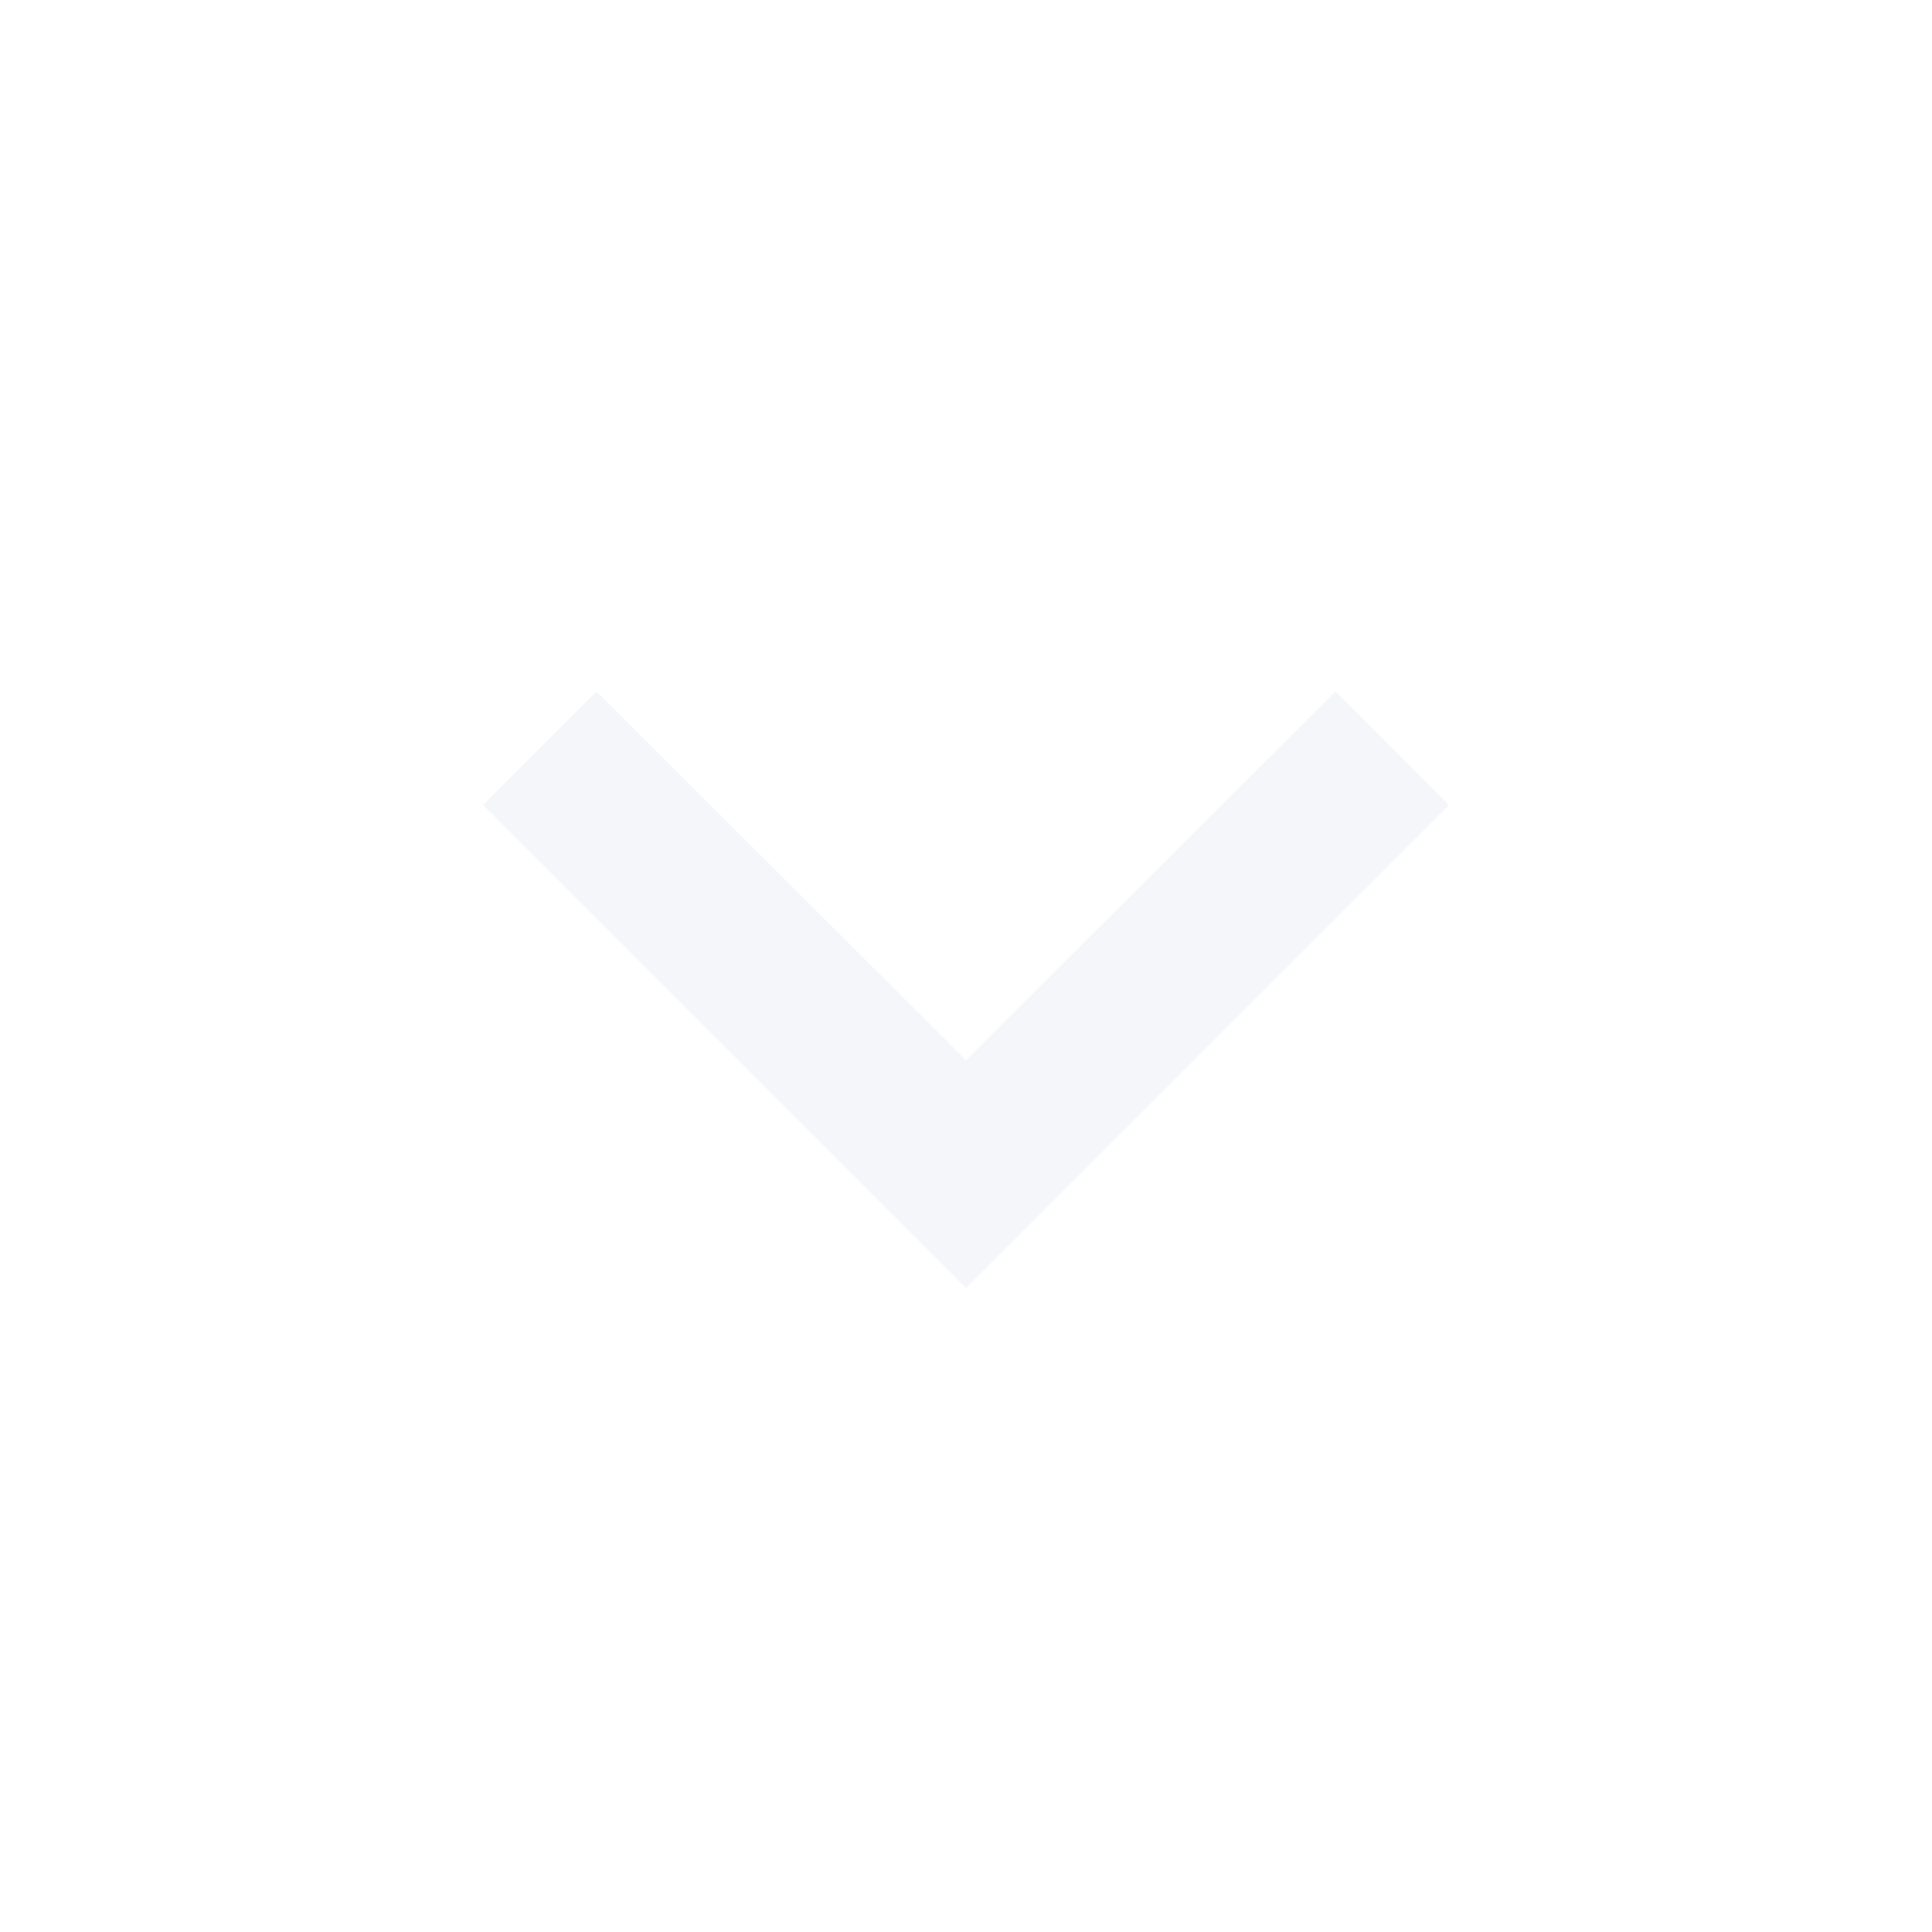
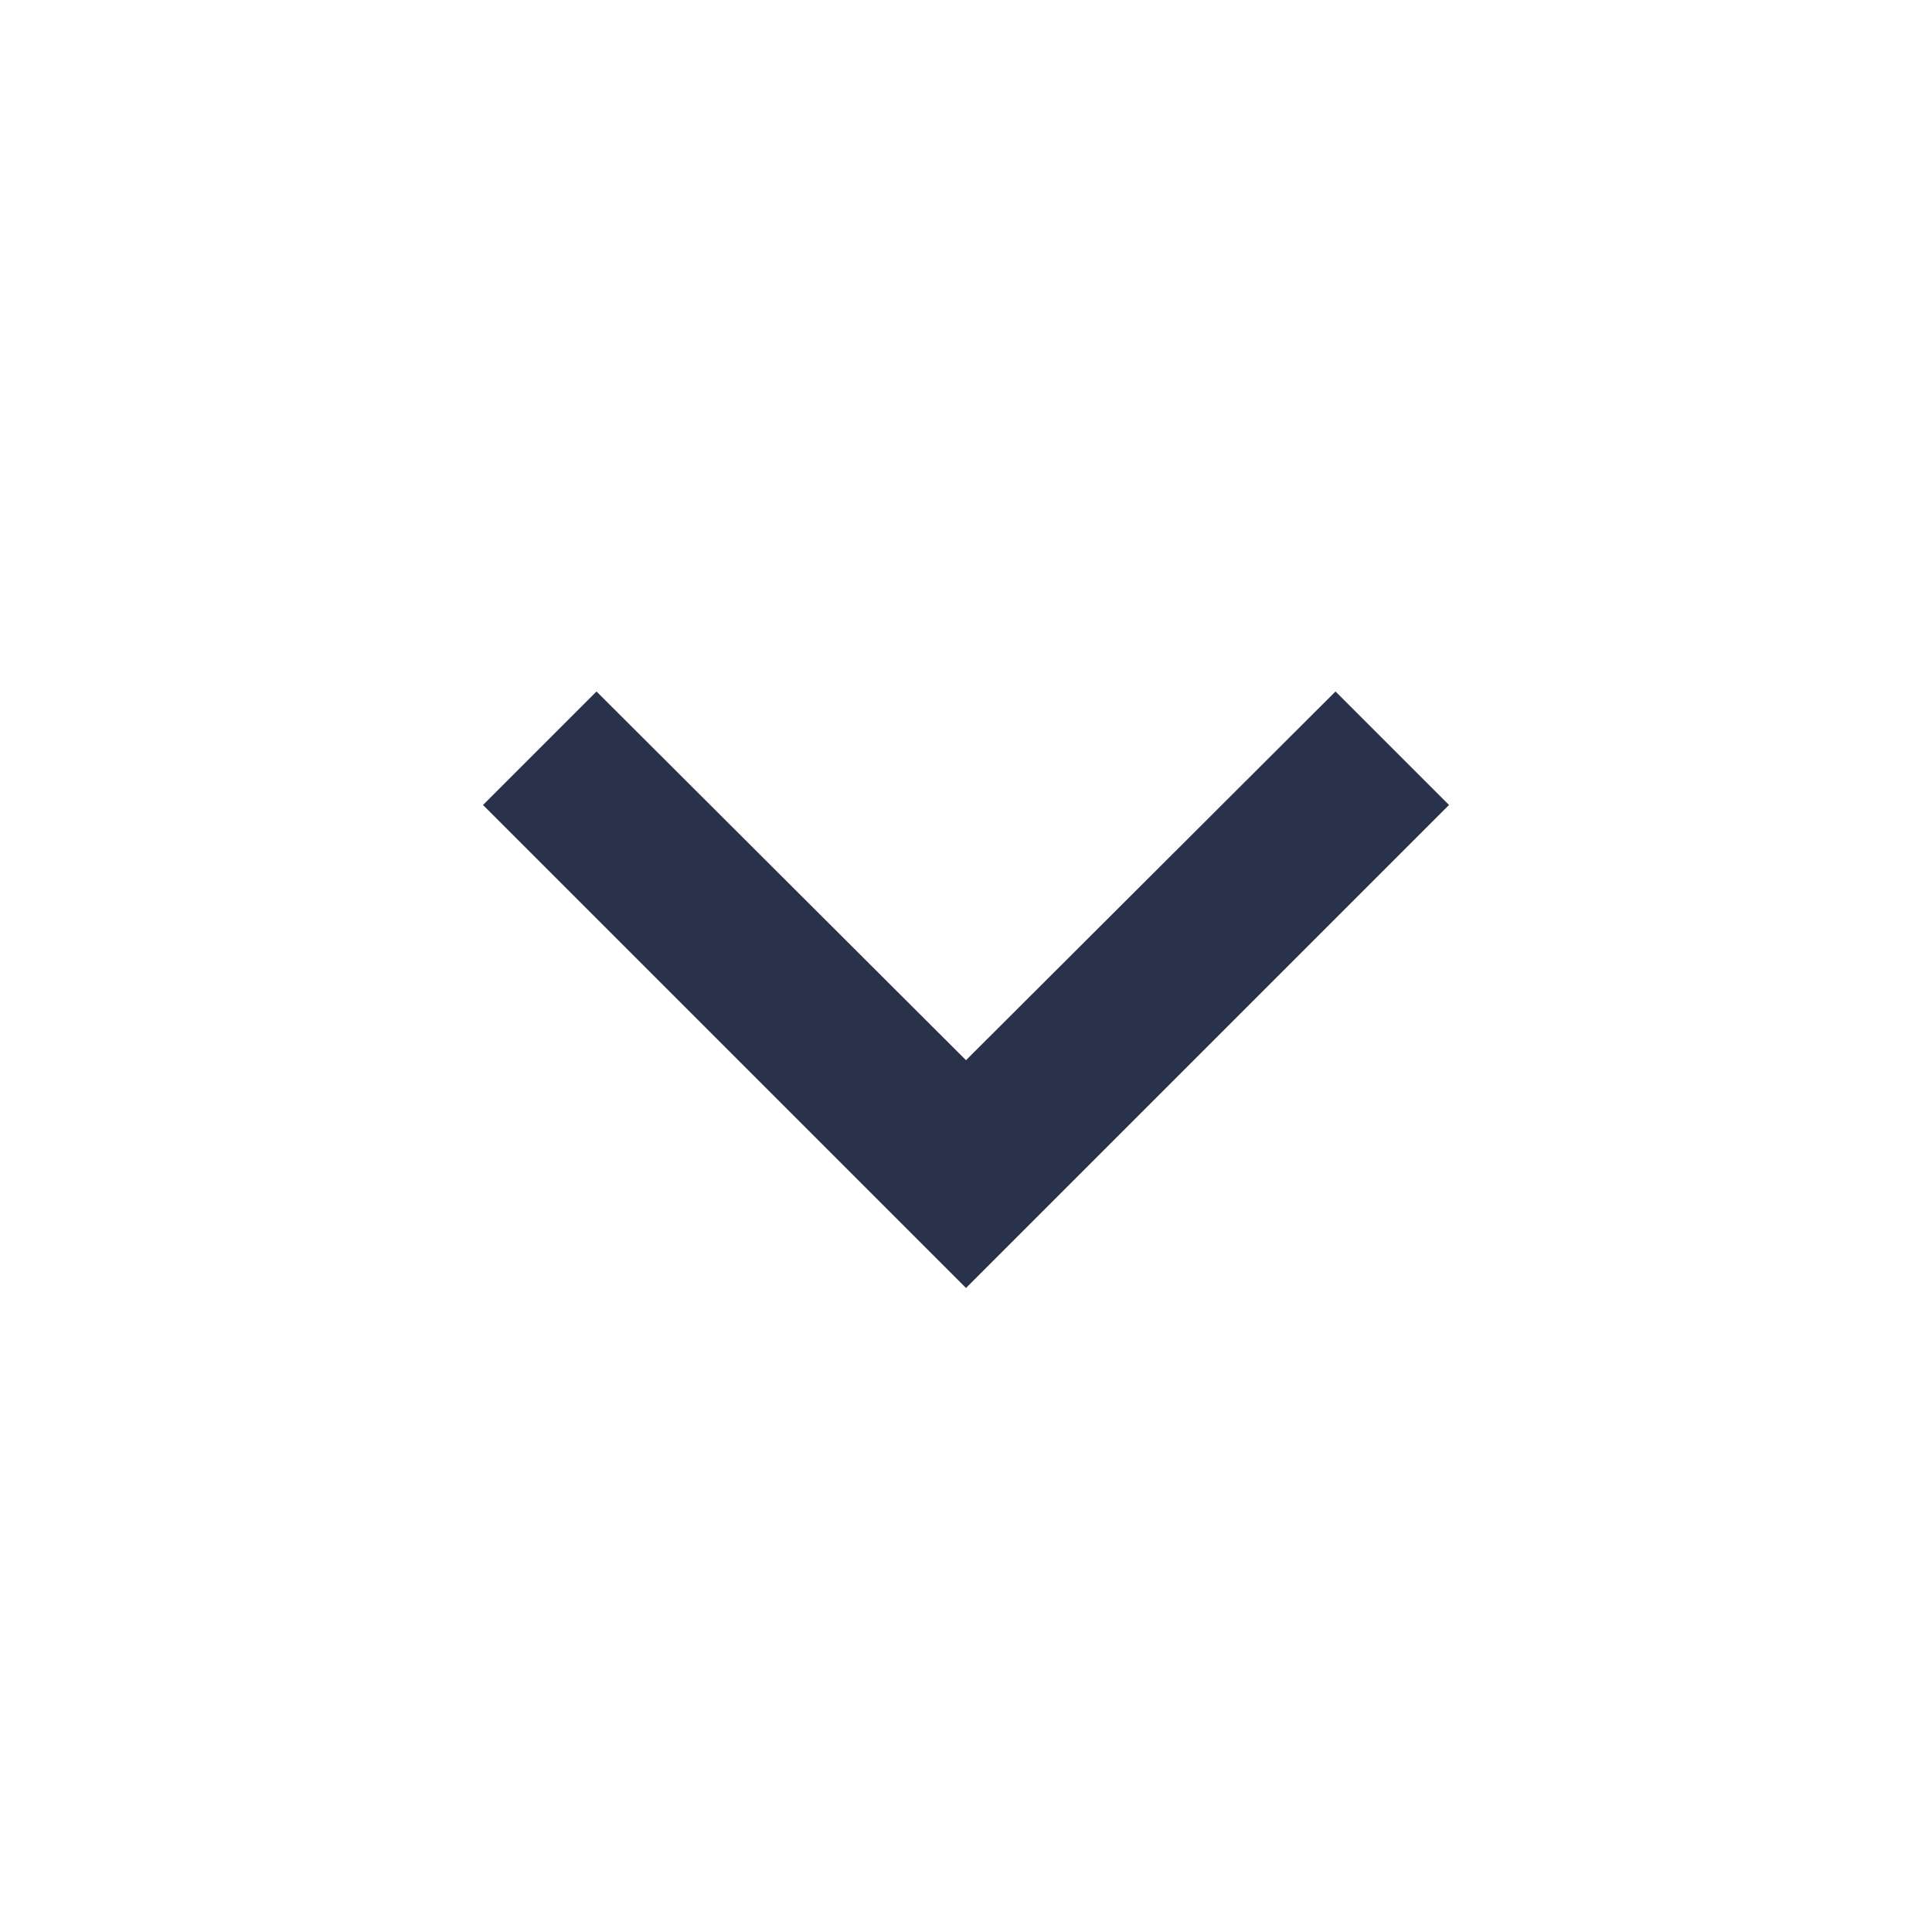
<svg xmlns="http://www.w3.org/2000/svg" width="24" height="24" viewBox="0 0 24 24">
-   <path fill="#f5f6fa" d="M7.41 8.59L12 13.17l4.59-4.58L18 10l-6 6-6-6 1.41-1.41z" />
+   <path fill="#2a324b" d="M7.41 8.59L12 13.17l4.59-4.58L18 10l-6 6-6-6 1.41-1.41z" />
  <path fill="none" d="M0 0h24v24H0V0z" />
</svg>
